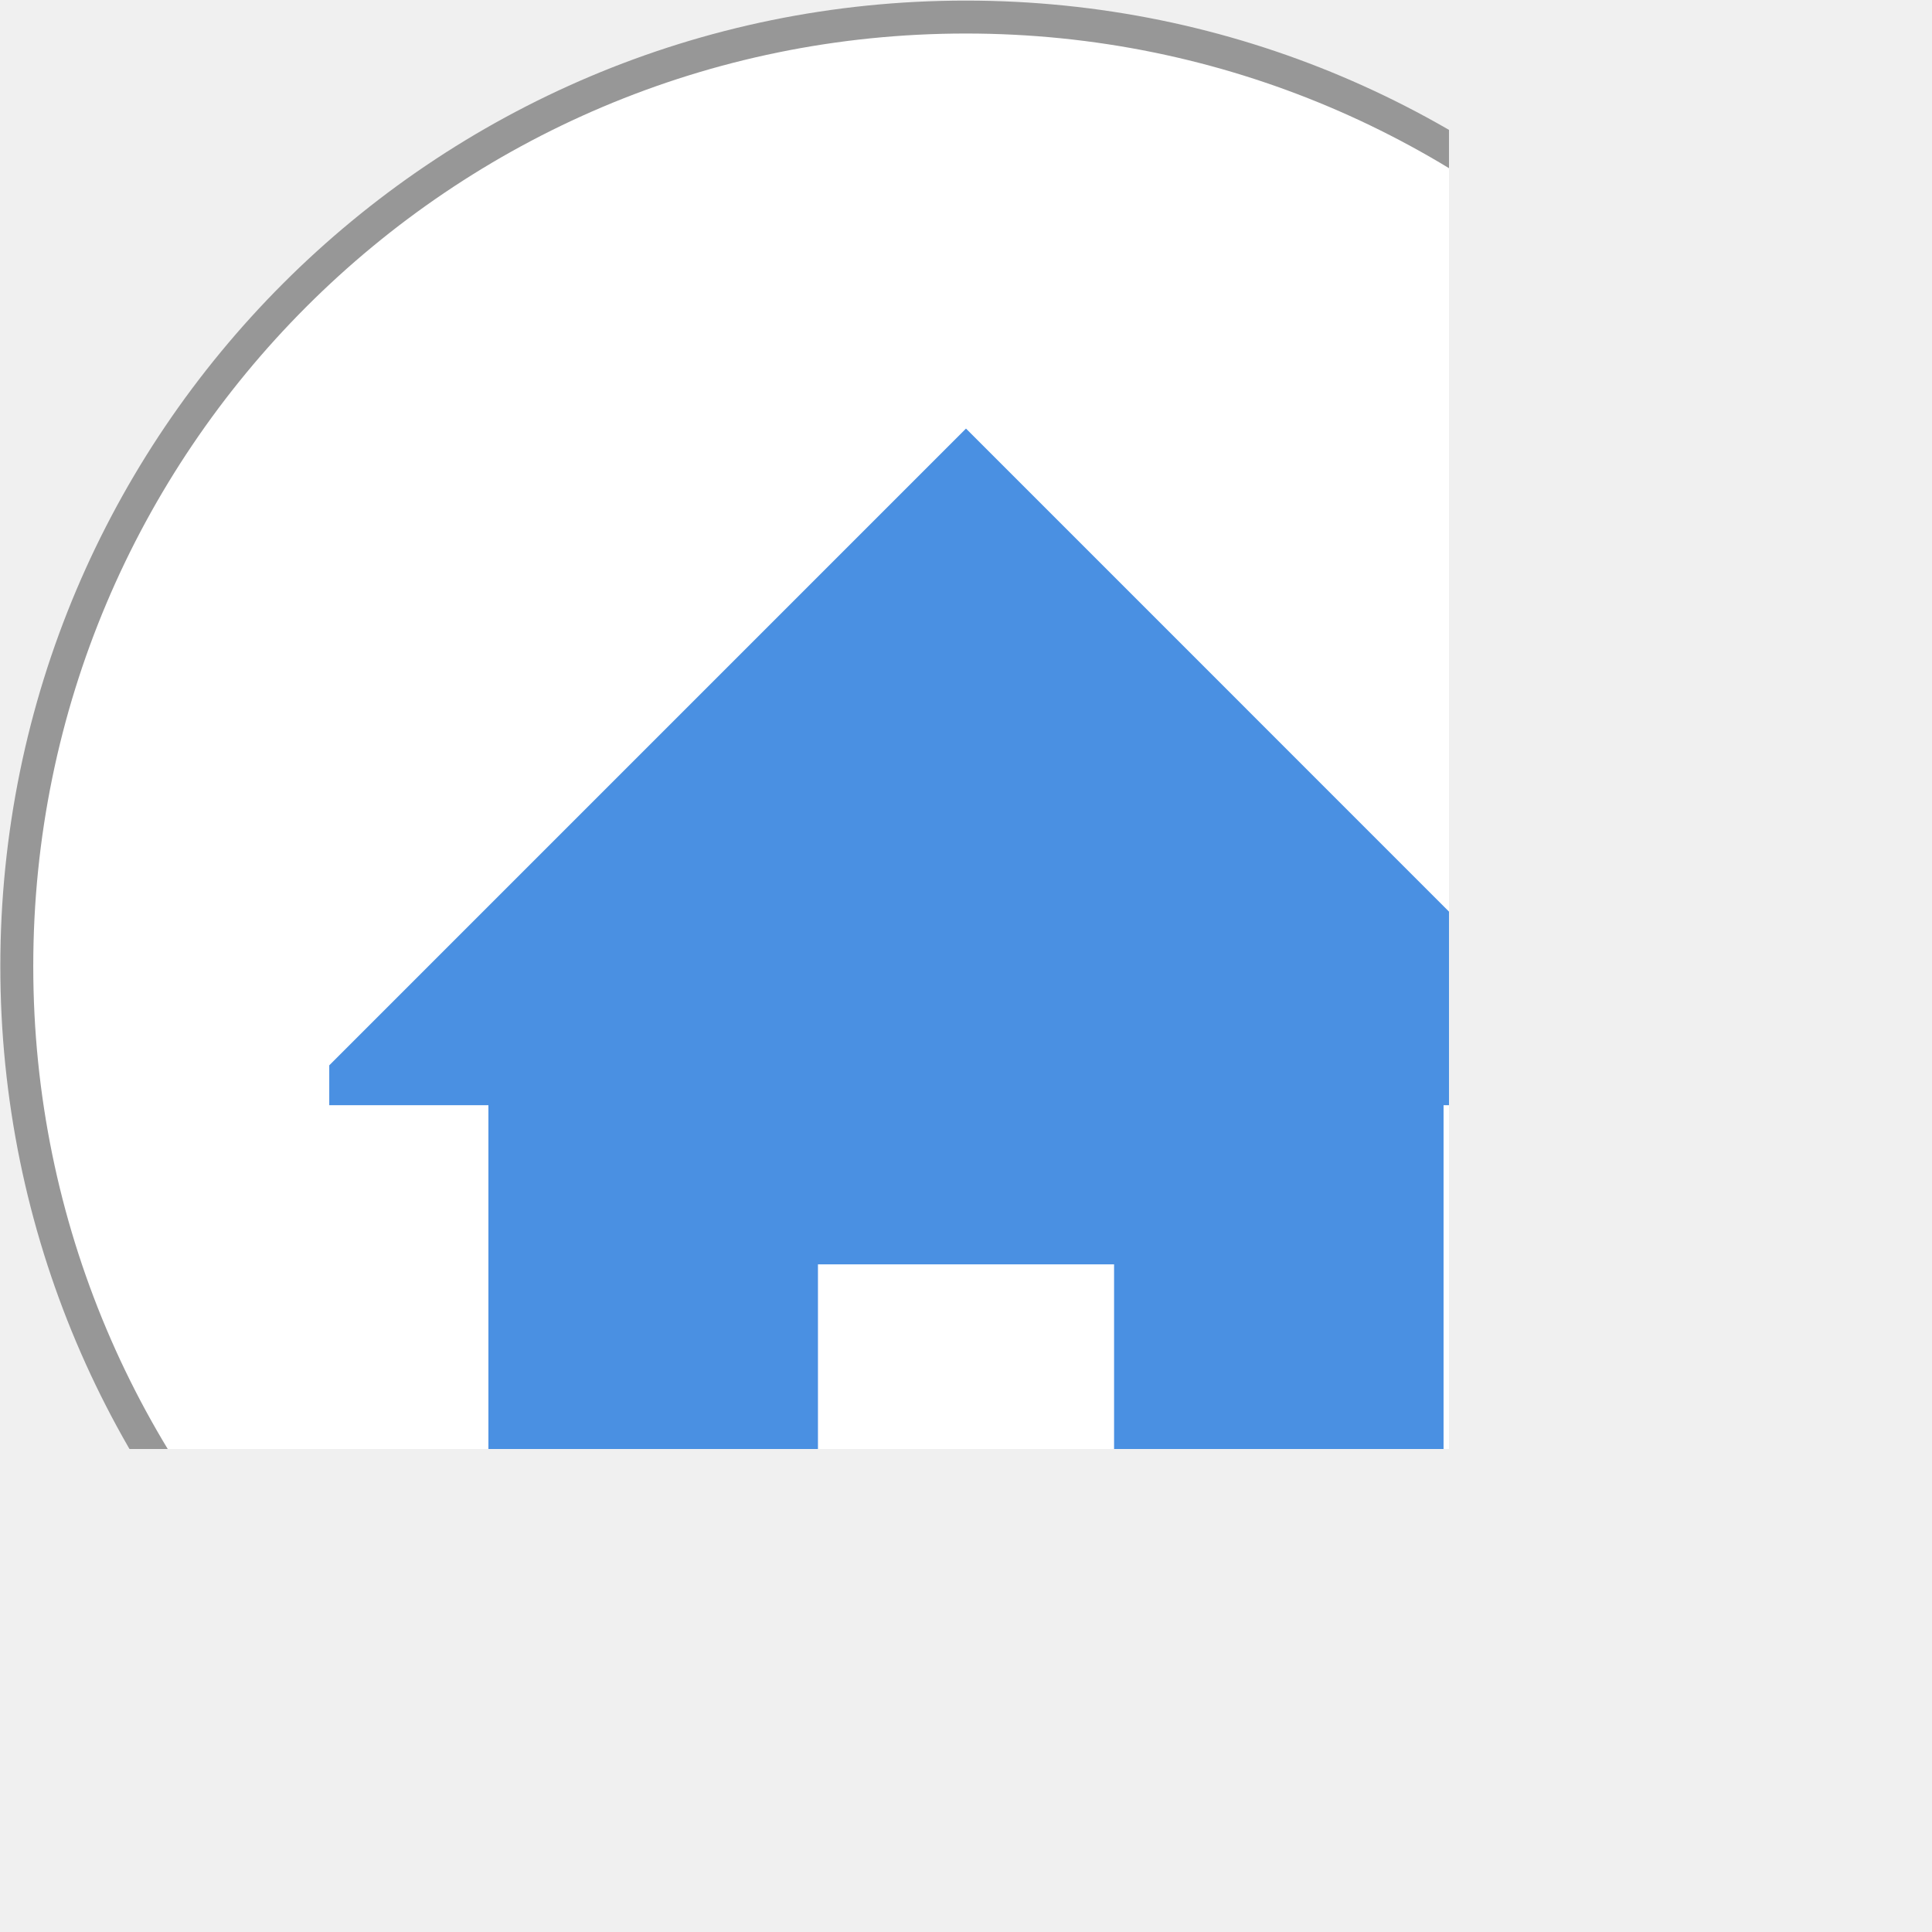
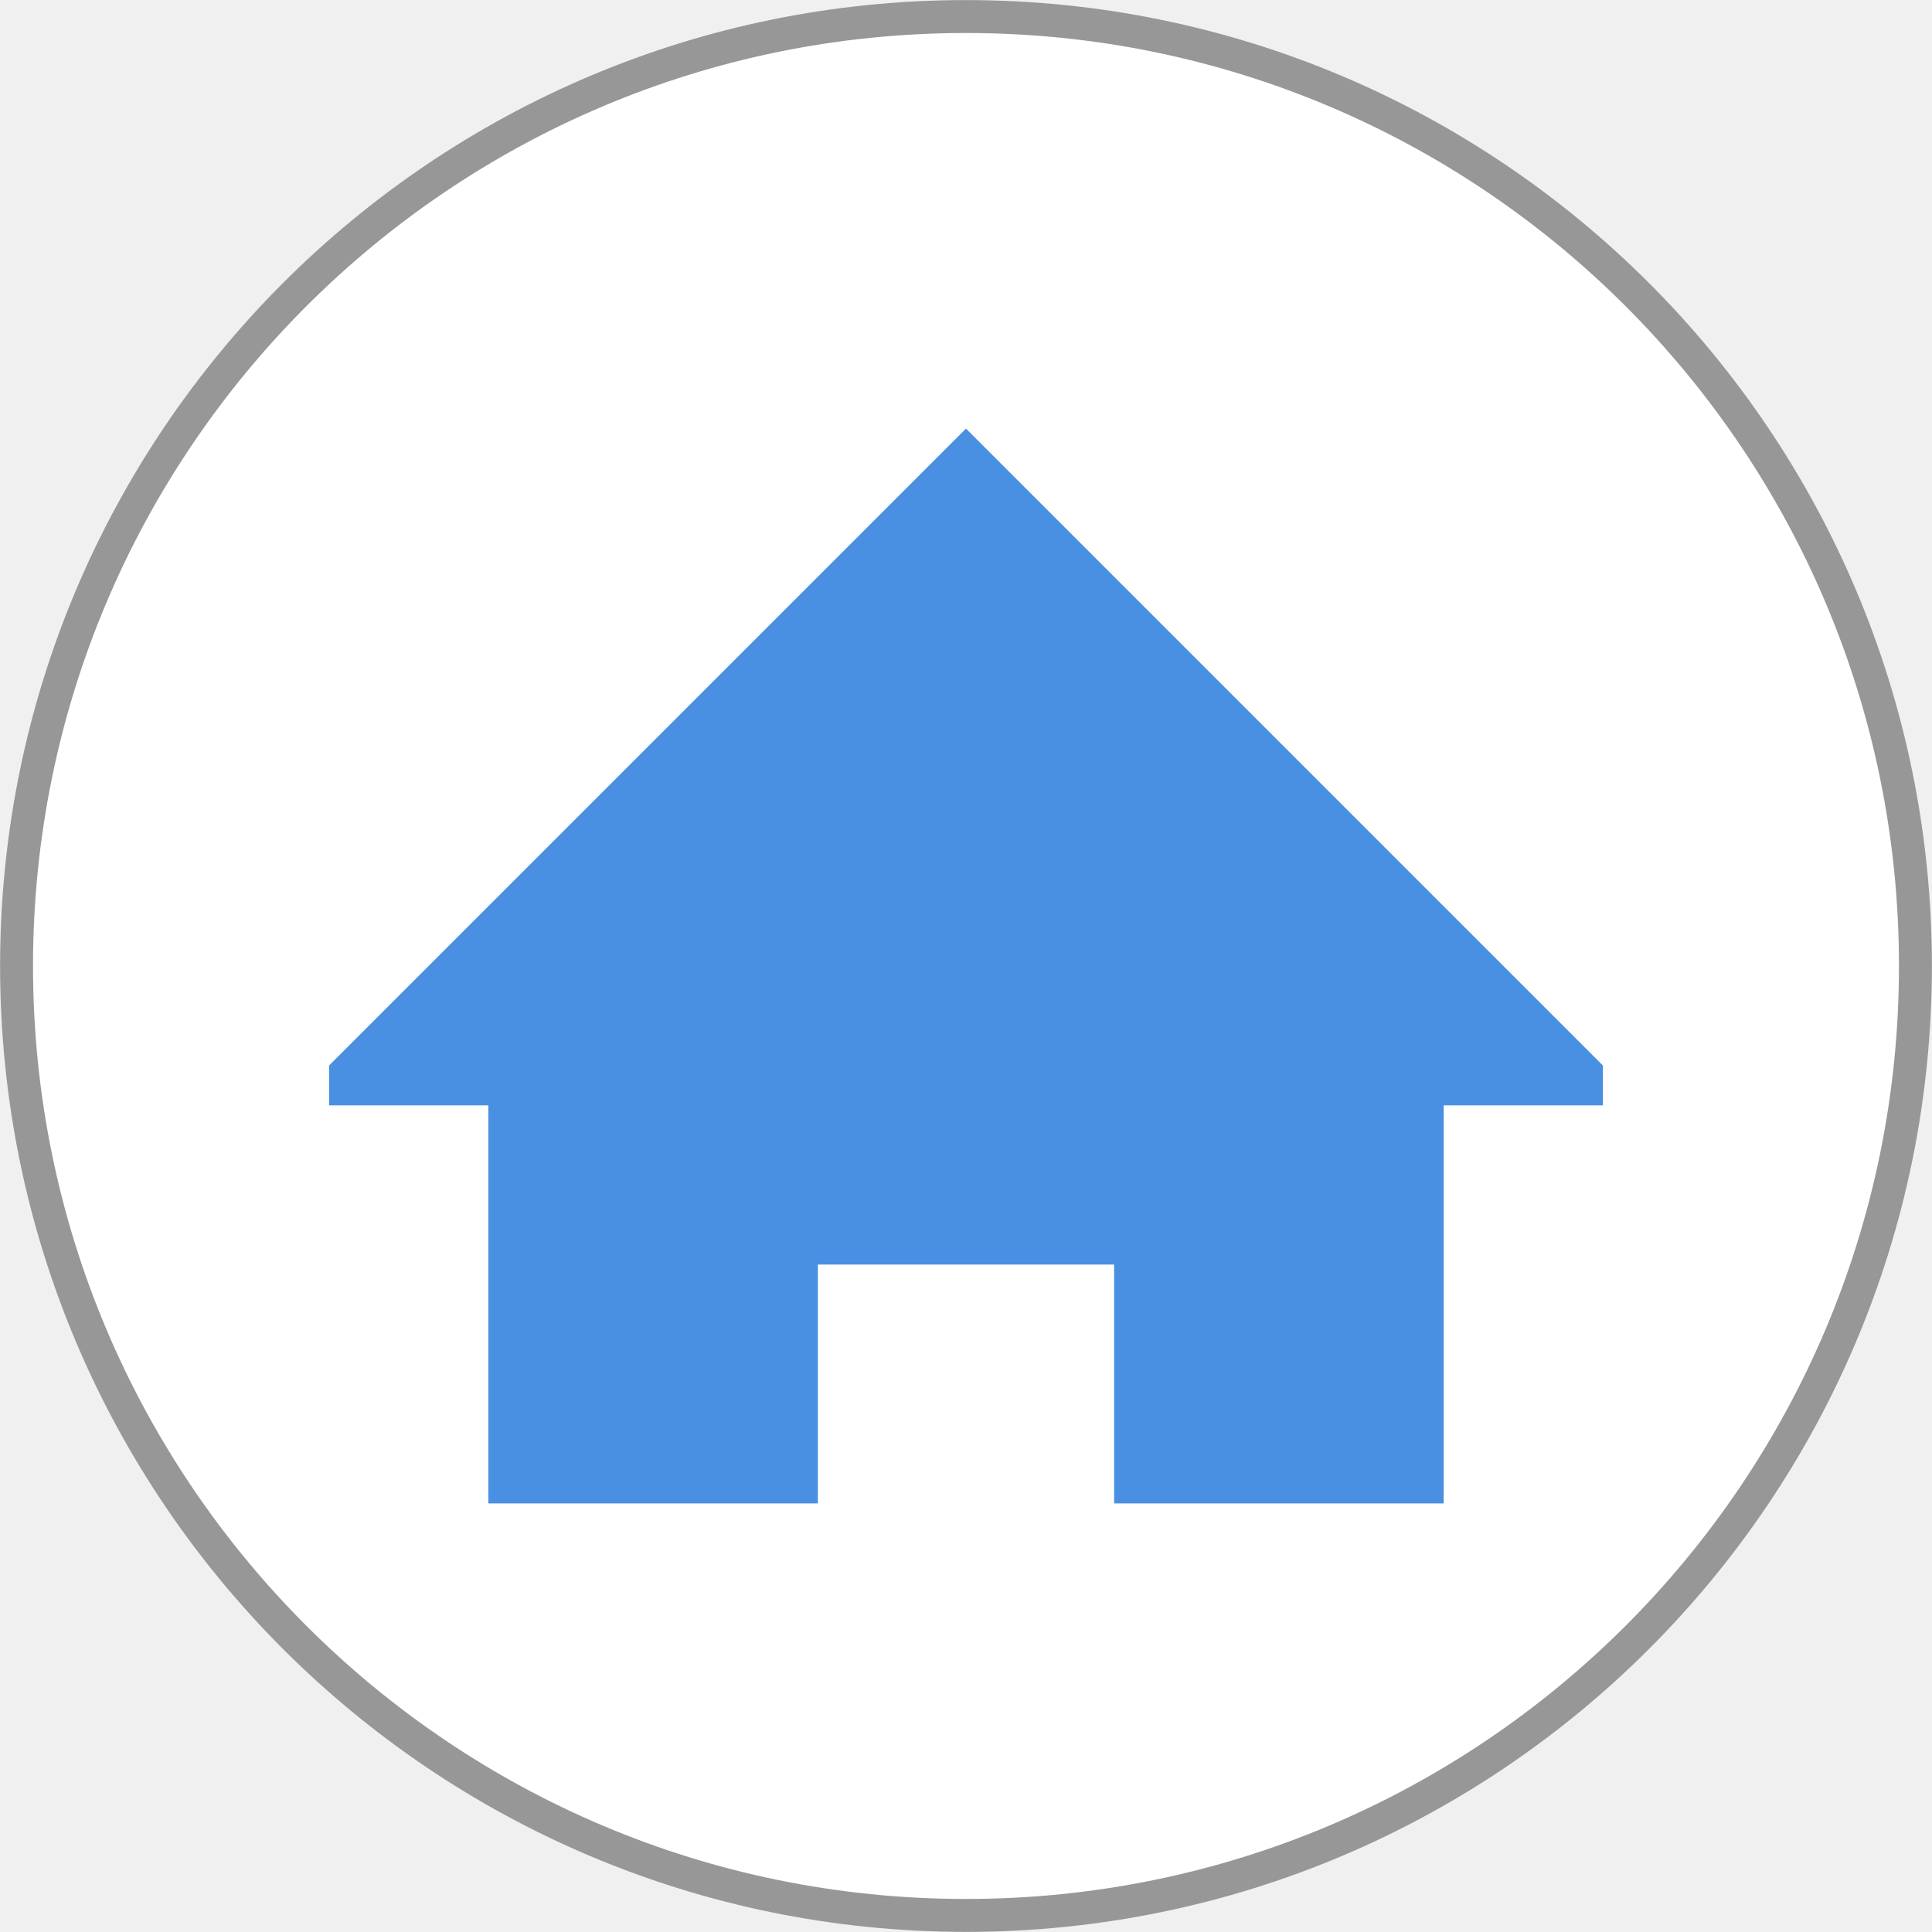
- <svg xmlns="http://www.w3.org/2000/svg" viewBox="0 0 58.667 58.667" height="38" width="38">
-   <defs>
-     <clipPath id="a">
-       <path d="M0 44h44V0H0z" />
+ <svg xmlns="http://www.w3.org/2000/svg" viewBox="0 0 58.667 58.667" height="38" width="38" xml:space="preserve" id="svg2" version="1.1">
+   <defs id="defs6">
+     <clipPath id="clipPath18" clipPathUnits="userSpaceOnUse">
+       <path id="path16" d="M 0,44 H 44 V 0 H 0 Z" />
    </clipPath>
  </defs>
-   <g clip-path="url(#a)">
-     <path d="M29.333 58.164c15.92 0 28.823-12.905 28.823-28.823C58.156 13.423 45.252.518 29.333.518 13.413.517.51 13.422.51 29.34c0 15.92 12.904 28.824 28.823 28.824" fill="#fff" />
-     <path d="M29.333 58.164c15.92 0 28.823-12.905 28.823-28.823C58.156 13.423 45.252.518 29.333.518 13.413.517.51 13.422.51 29.34c0 15.92 12.904 28.824 28.823 28.824z" stroke="#979797" stroke-width="1" stroke-miterlimit="10" fill="none" />
-     <path d="M29.333 13.014L9.998 32.35v1.21h4.833v12.083h10.007v-7.25h8.992v7.25h10.005V33.56h4.833v-1.21l-7.25-7.25-4.833-4.834z" fill="#4a90e2" fill-rule="evenodd" />
+   <g transform="matrix(1.333333,0,0,-1.333333,0,58.66667)" id="g10">
+     <g id="g12">
+       <g clip-path="url(#clipPath18)" id="g14">
+         <g transform="translate(22,0.3772)" id="g20">
+           <path id="path22" style="fill:#ffffff;fill-opacity:1;fill-rule:nonzero;stroke:none" d="m 0,0 c 11.942,0 21.623,9.681 21.623,21.623 0,11.942 -9.681,21.623 -21.623,21.623 -11.942,0 -21.623,-9.681 -21.623,-21.623 C -21.623,9.681 -11.942,0 0,0" />
+         </g>
+         <g transform="translate(22,0.3772)" id="g24">
+           <path id="path26" style="fill:none;stroke:#979797;stroke-width:0.75;stroke-linecap:butt;stroke-linejoin:miter;stroke-miterlimit:10;stroke-dasharray:none;stroke-opacity:1" d="m 0,0 c 11.942,0 21.623,9.681 21.623,21.623 0,11.942 -9.681,21.623 -21.623,21.623 -11.942,0 -21.623,-9.681 -21.623,-21.623 C -21.623,9.681 -11.942,0 0,0 Z" />
+         </g>
+         <g transform="translate(22,34.2392)" id="g28">
+           <path id="path30" style="fill:#4a90e2;fill-opacity:1;fill-rule:evenodd;stroke:none" d="m 0,0 -14.505,-14.505 v -0.908 h 3.626 v -9.065 h 7.506 v 5.439 h 6.746 v -5.439 h 7.506 v 9.065 h 3.626 v 0.908 L 9.066,-9.066 5.44,-5.44 Z" />
+         </g>
+       </g>
+     </g>
  </g>
</svg>
